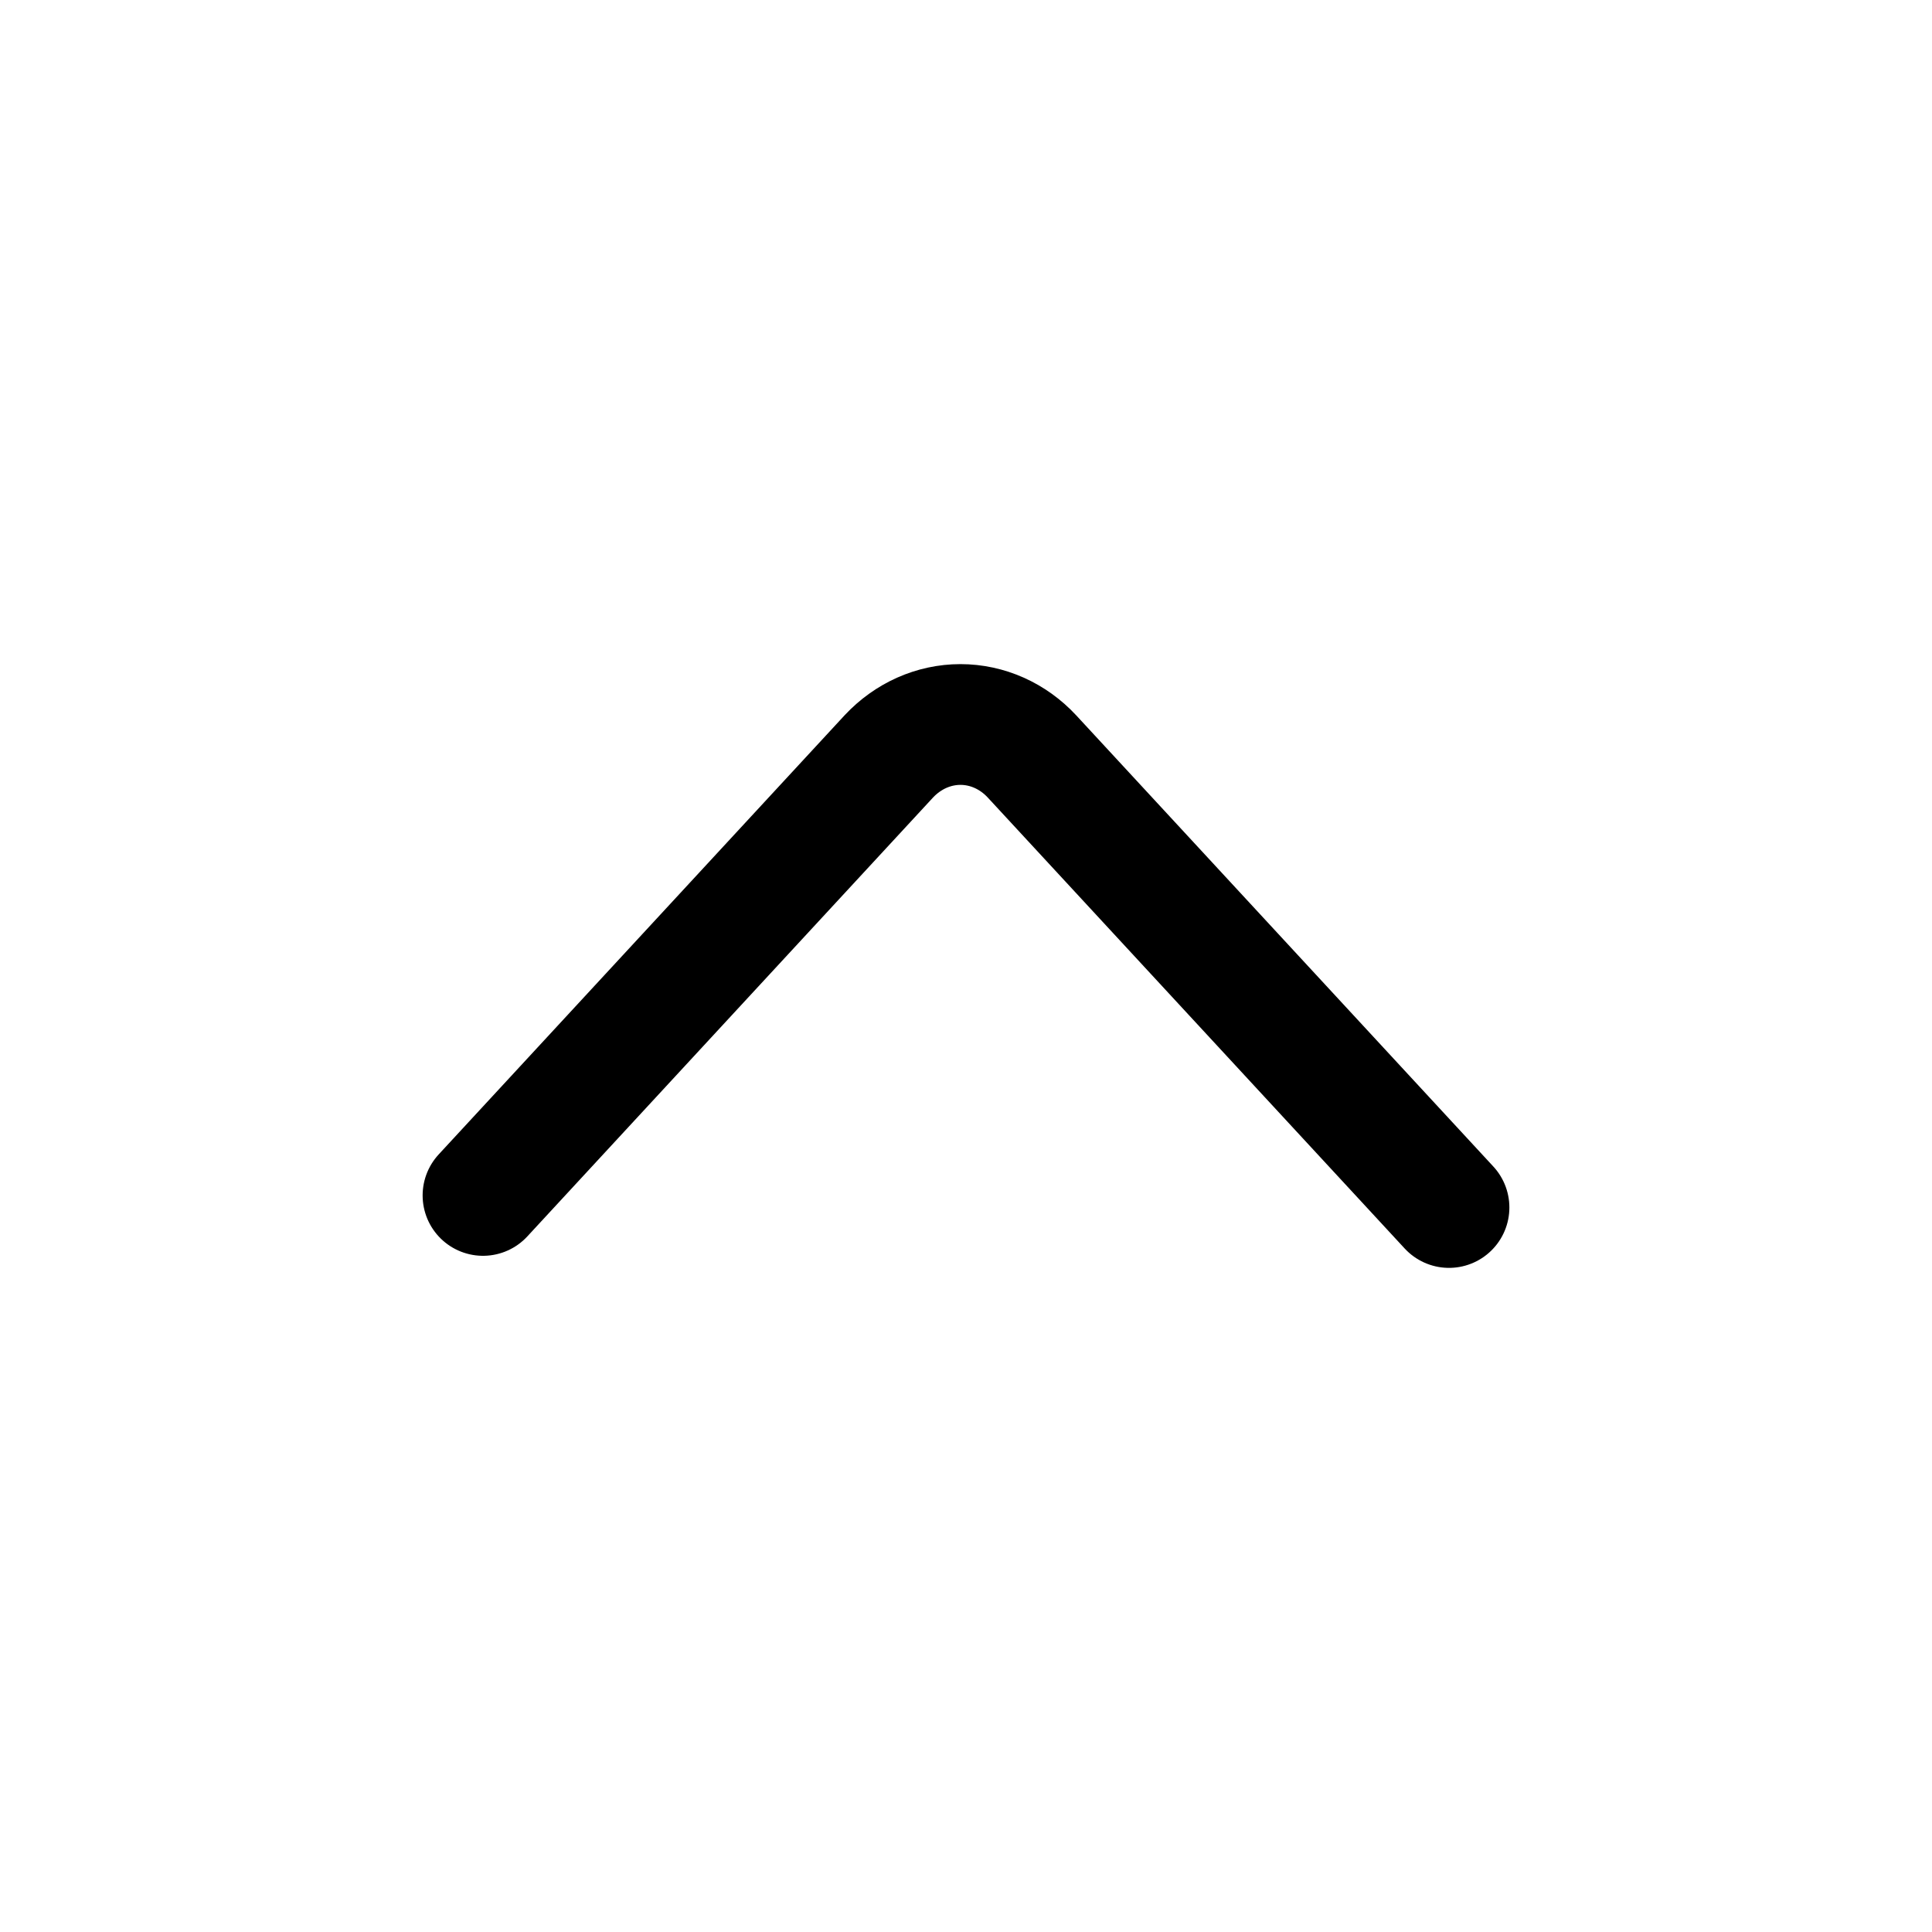
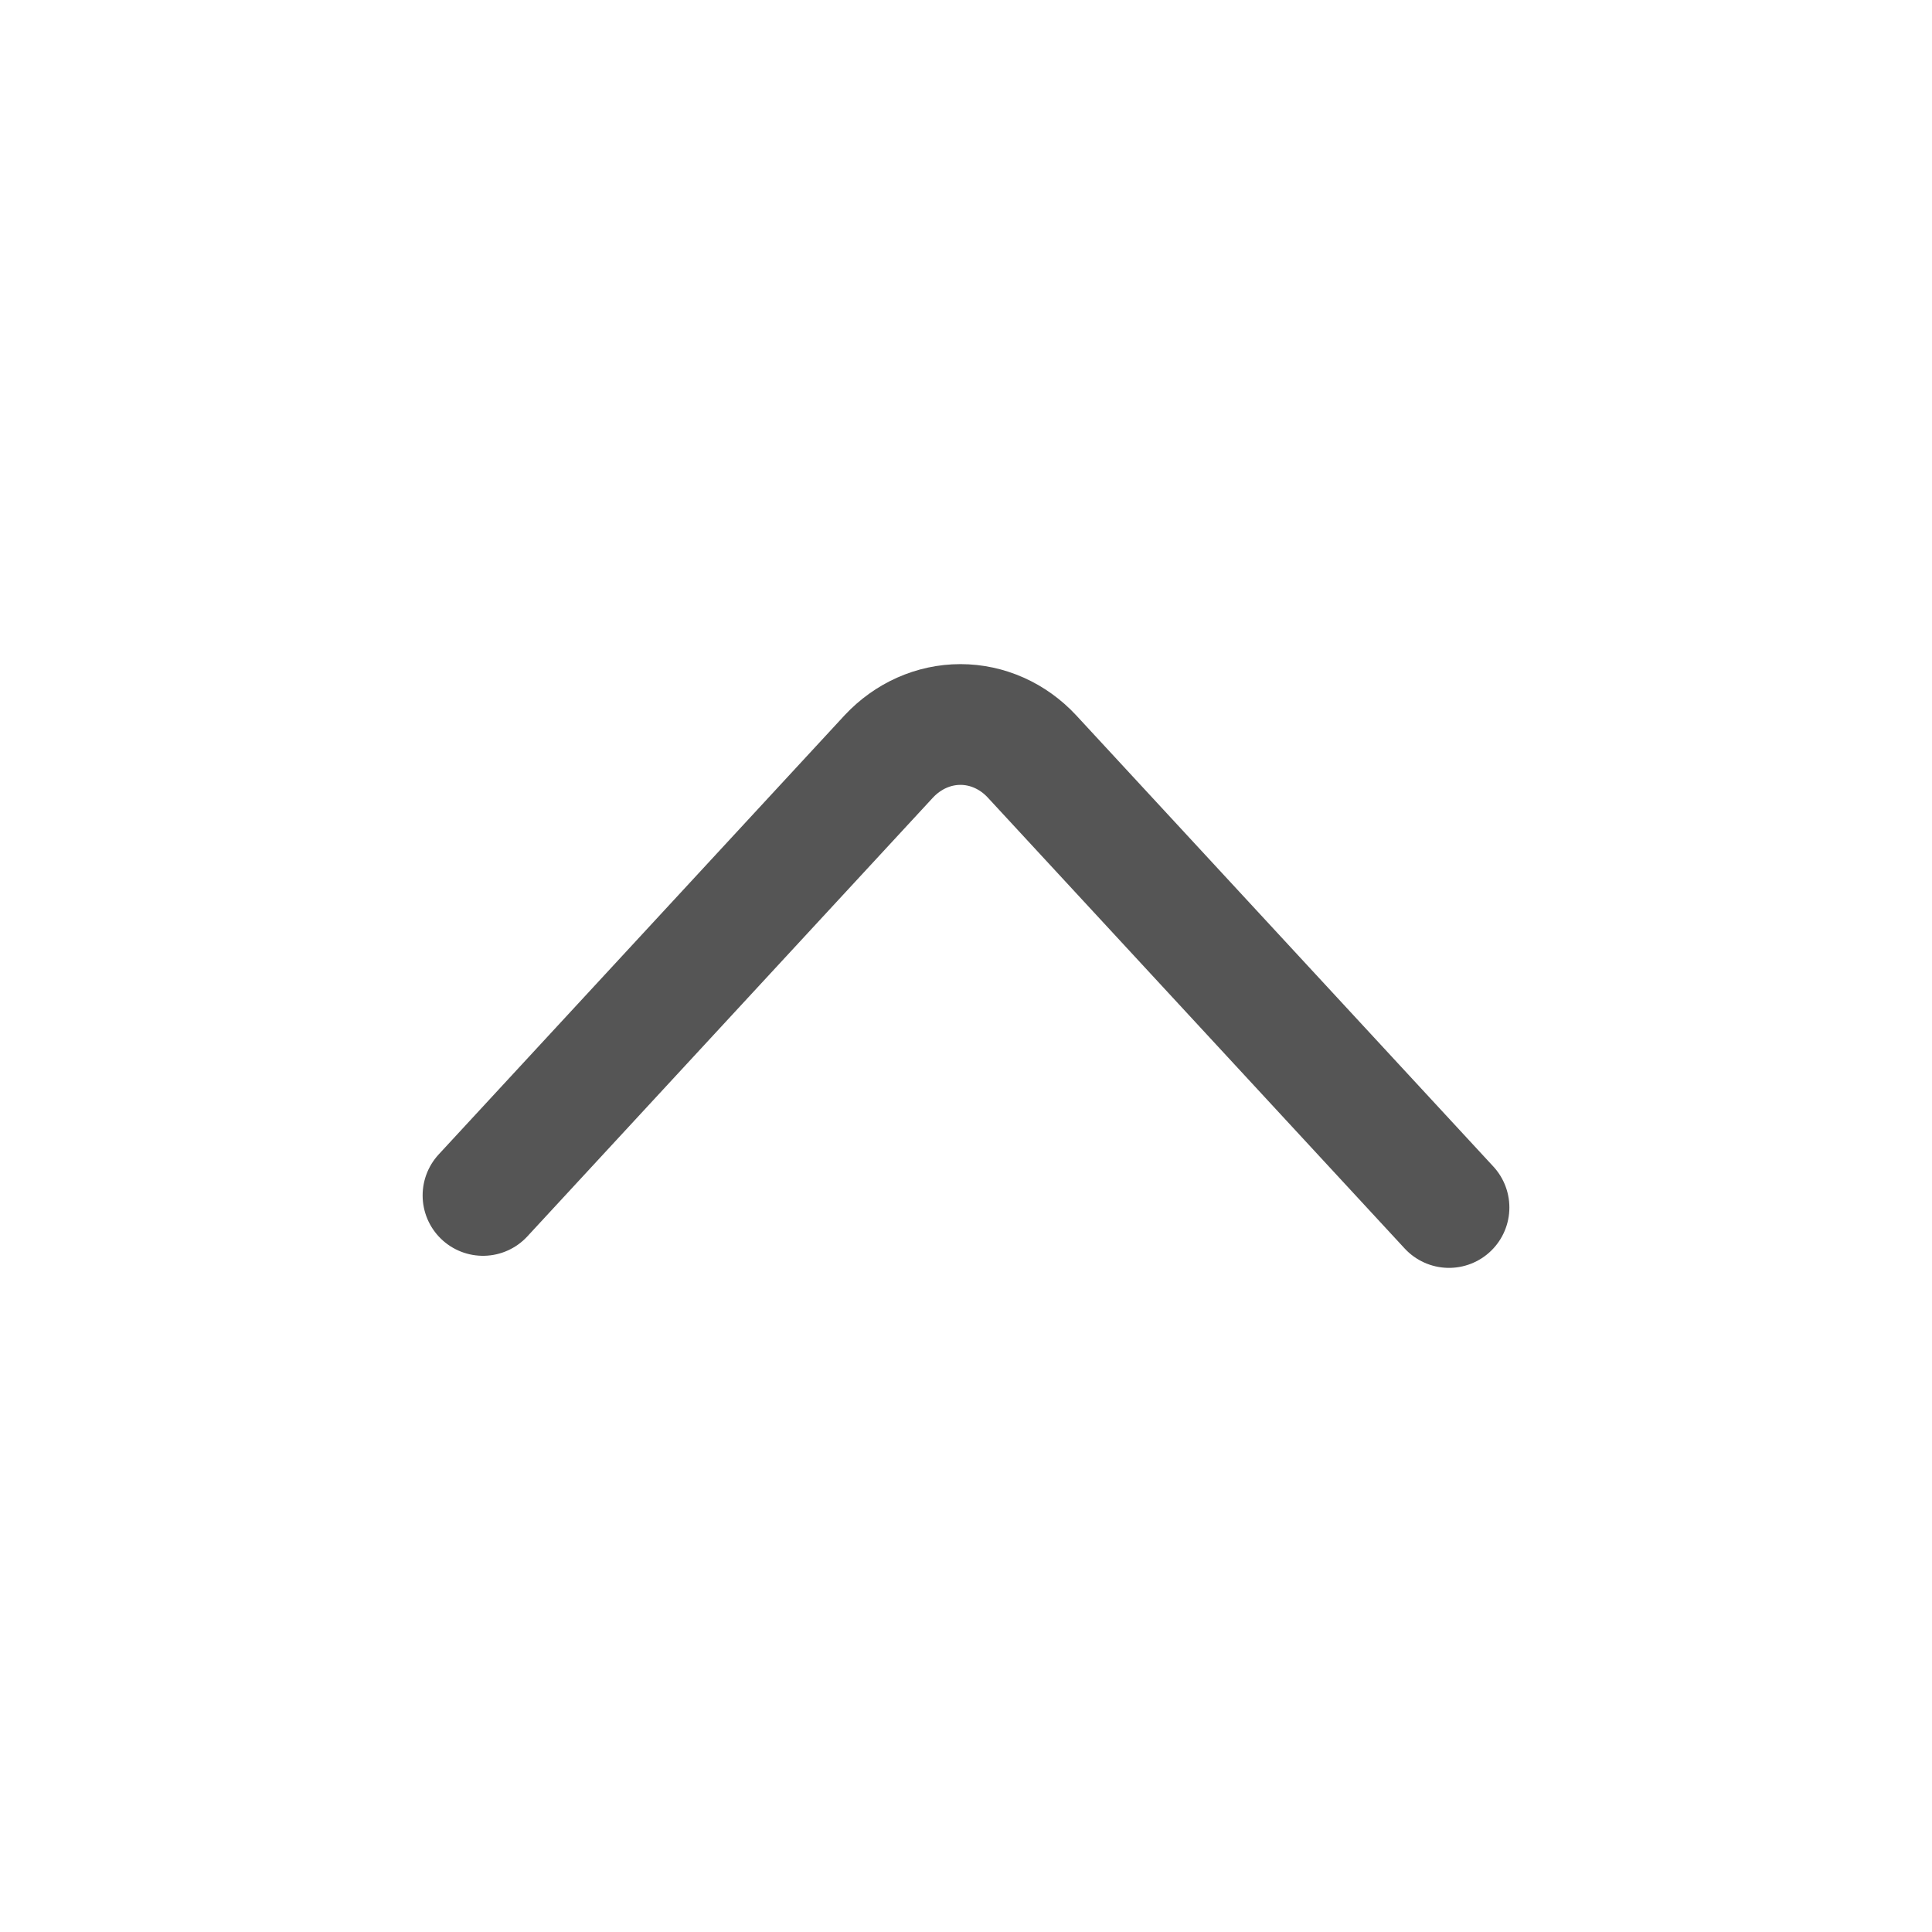
<svg xmlns="http://www.w3.org/2000/svg" width="16" height="16" viewBox="0 0 16 16" fill="none">
-   <path d="M12 10L8.546 6.264C8.389 6.095 8.176 6 7.954 6C7.732 6 7.519 6.095 7.361 6.264L4 9.9" stroke="currentColor" stroke-linecap="round" stroke-linejoin="bevel" />
+   <path d="M12 10L8.546 6.264C8.389 6.095 8.176 6 7.954 6C7.732 6 7.519 6.095 7.361 6.264L4 9.9" stroke="#555555" stroke-linecap="round" stroke-linejoin="bevel" />
</svg>
